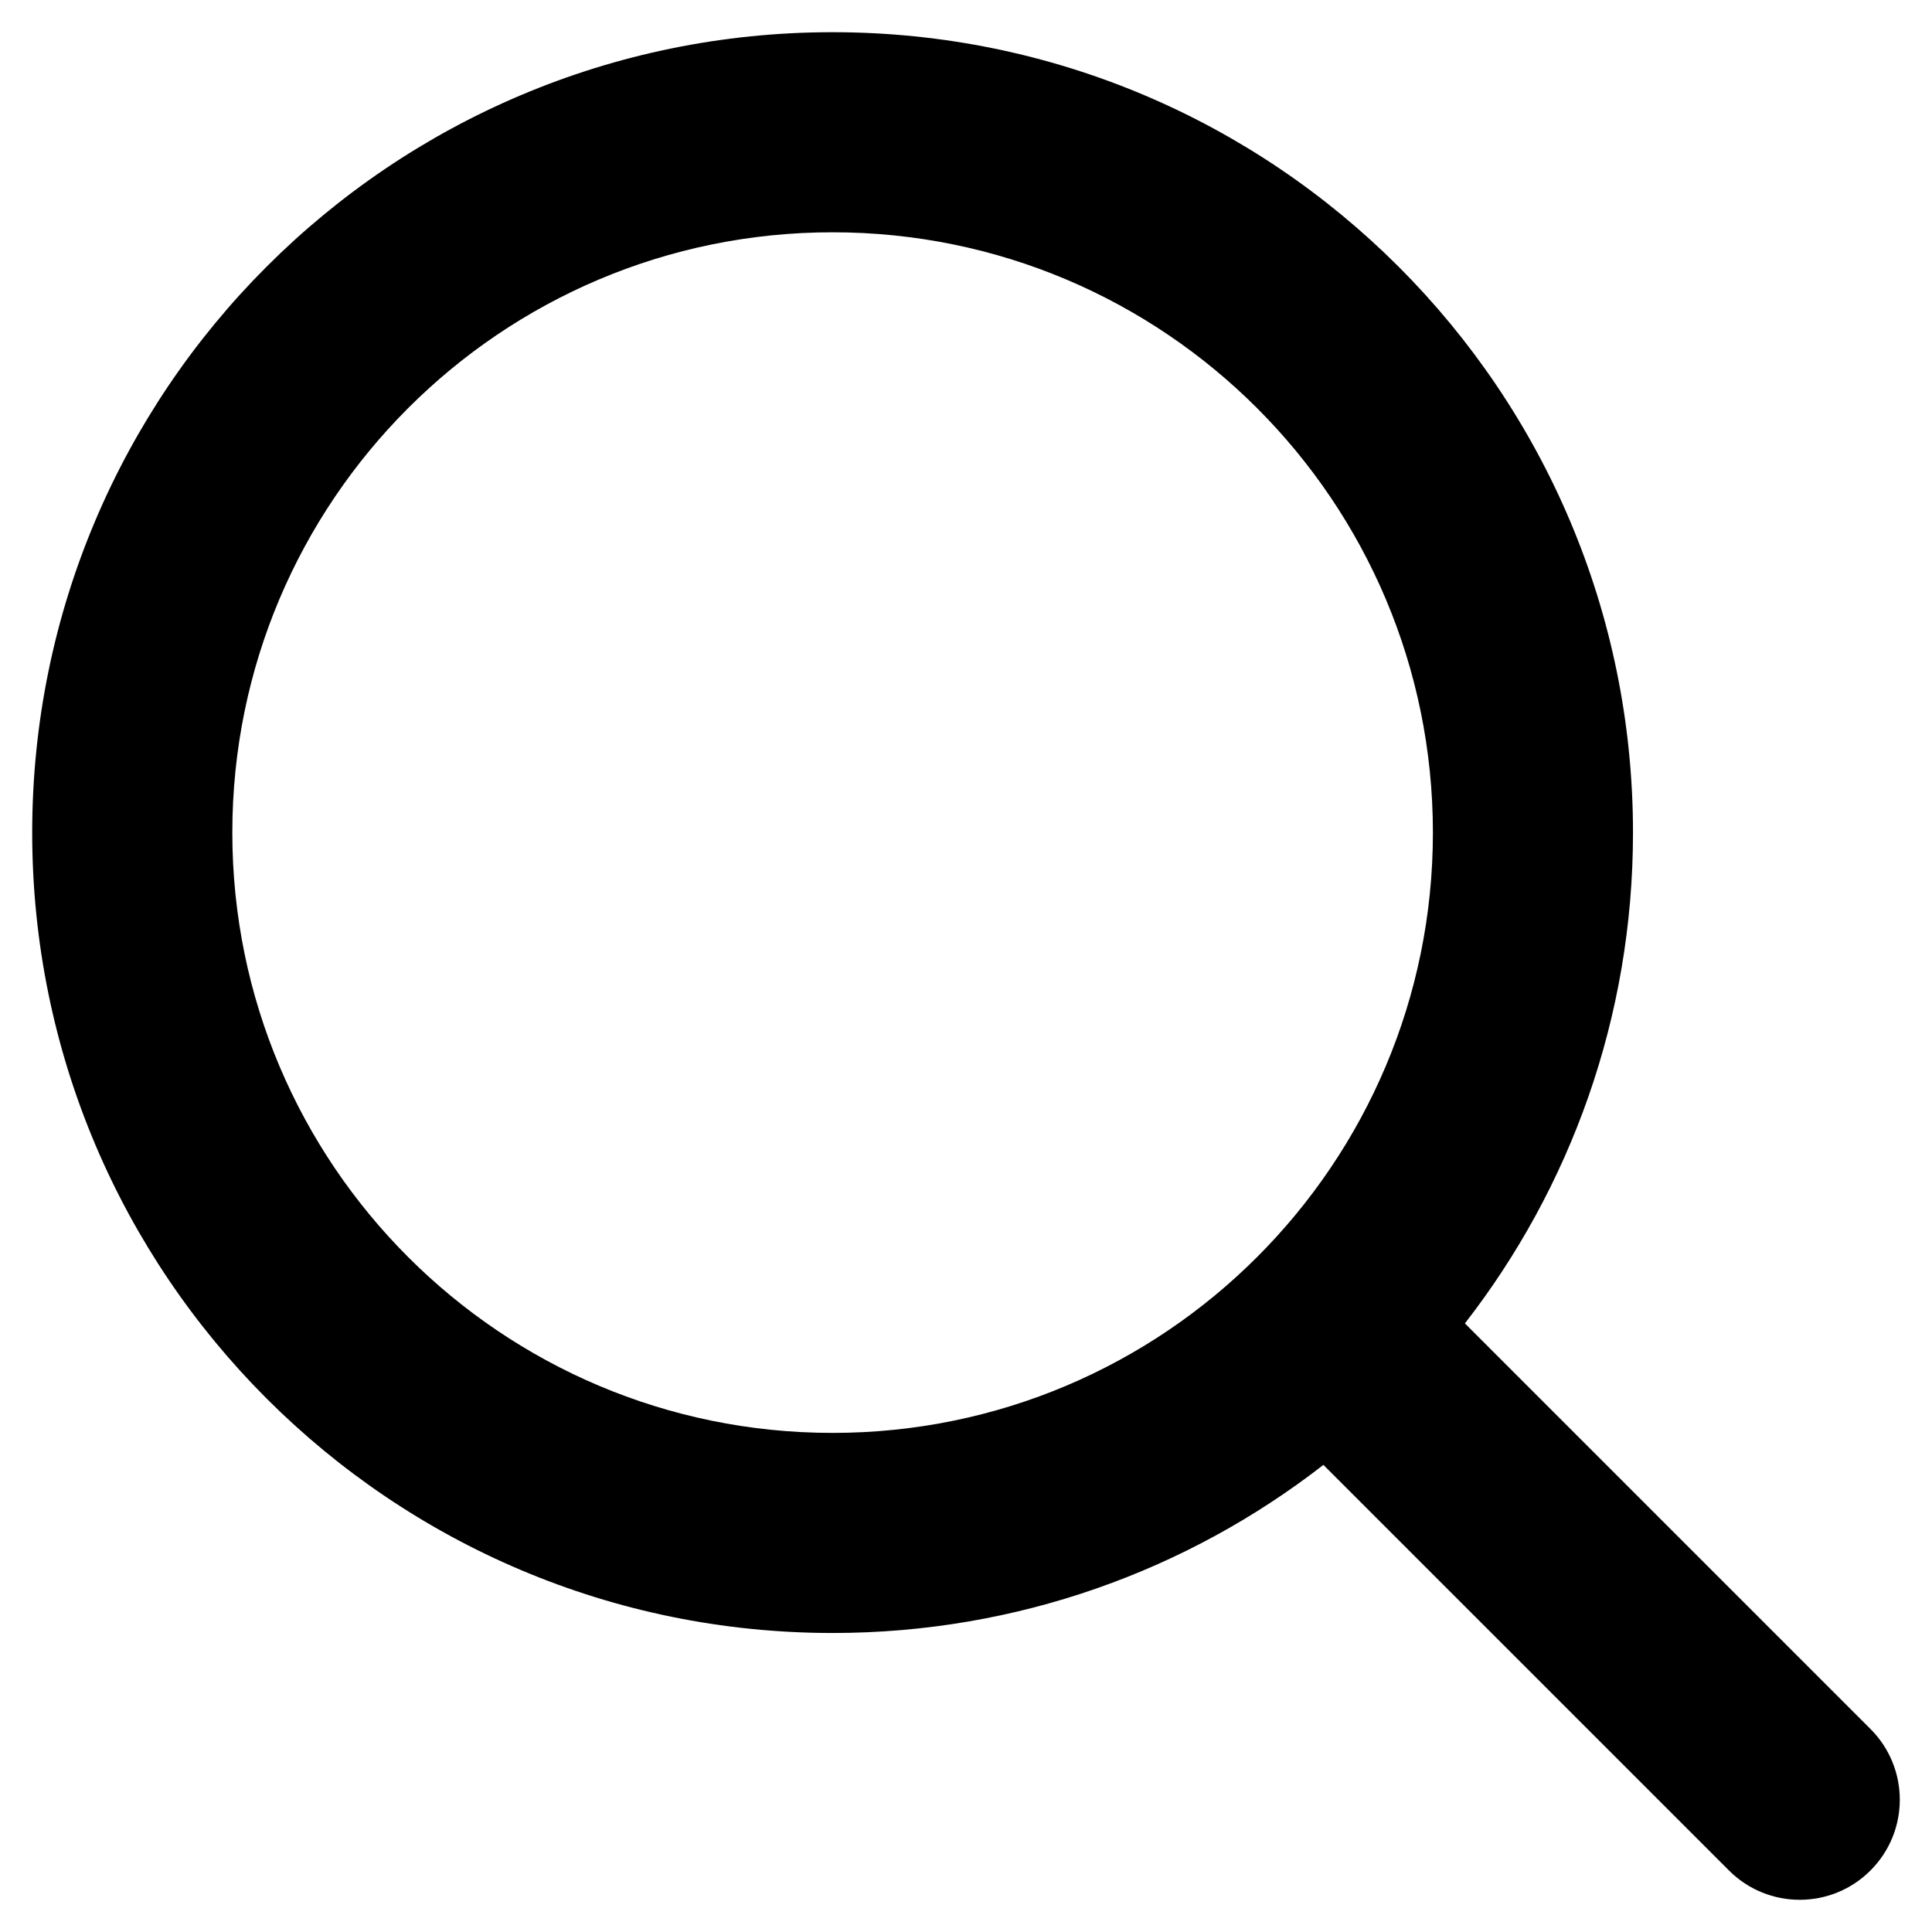
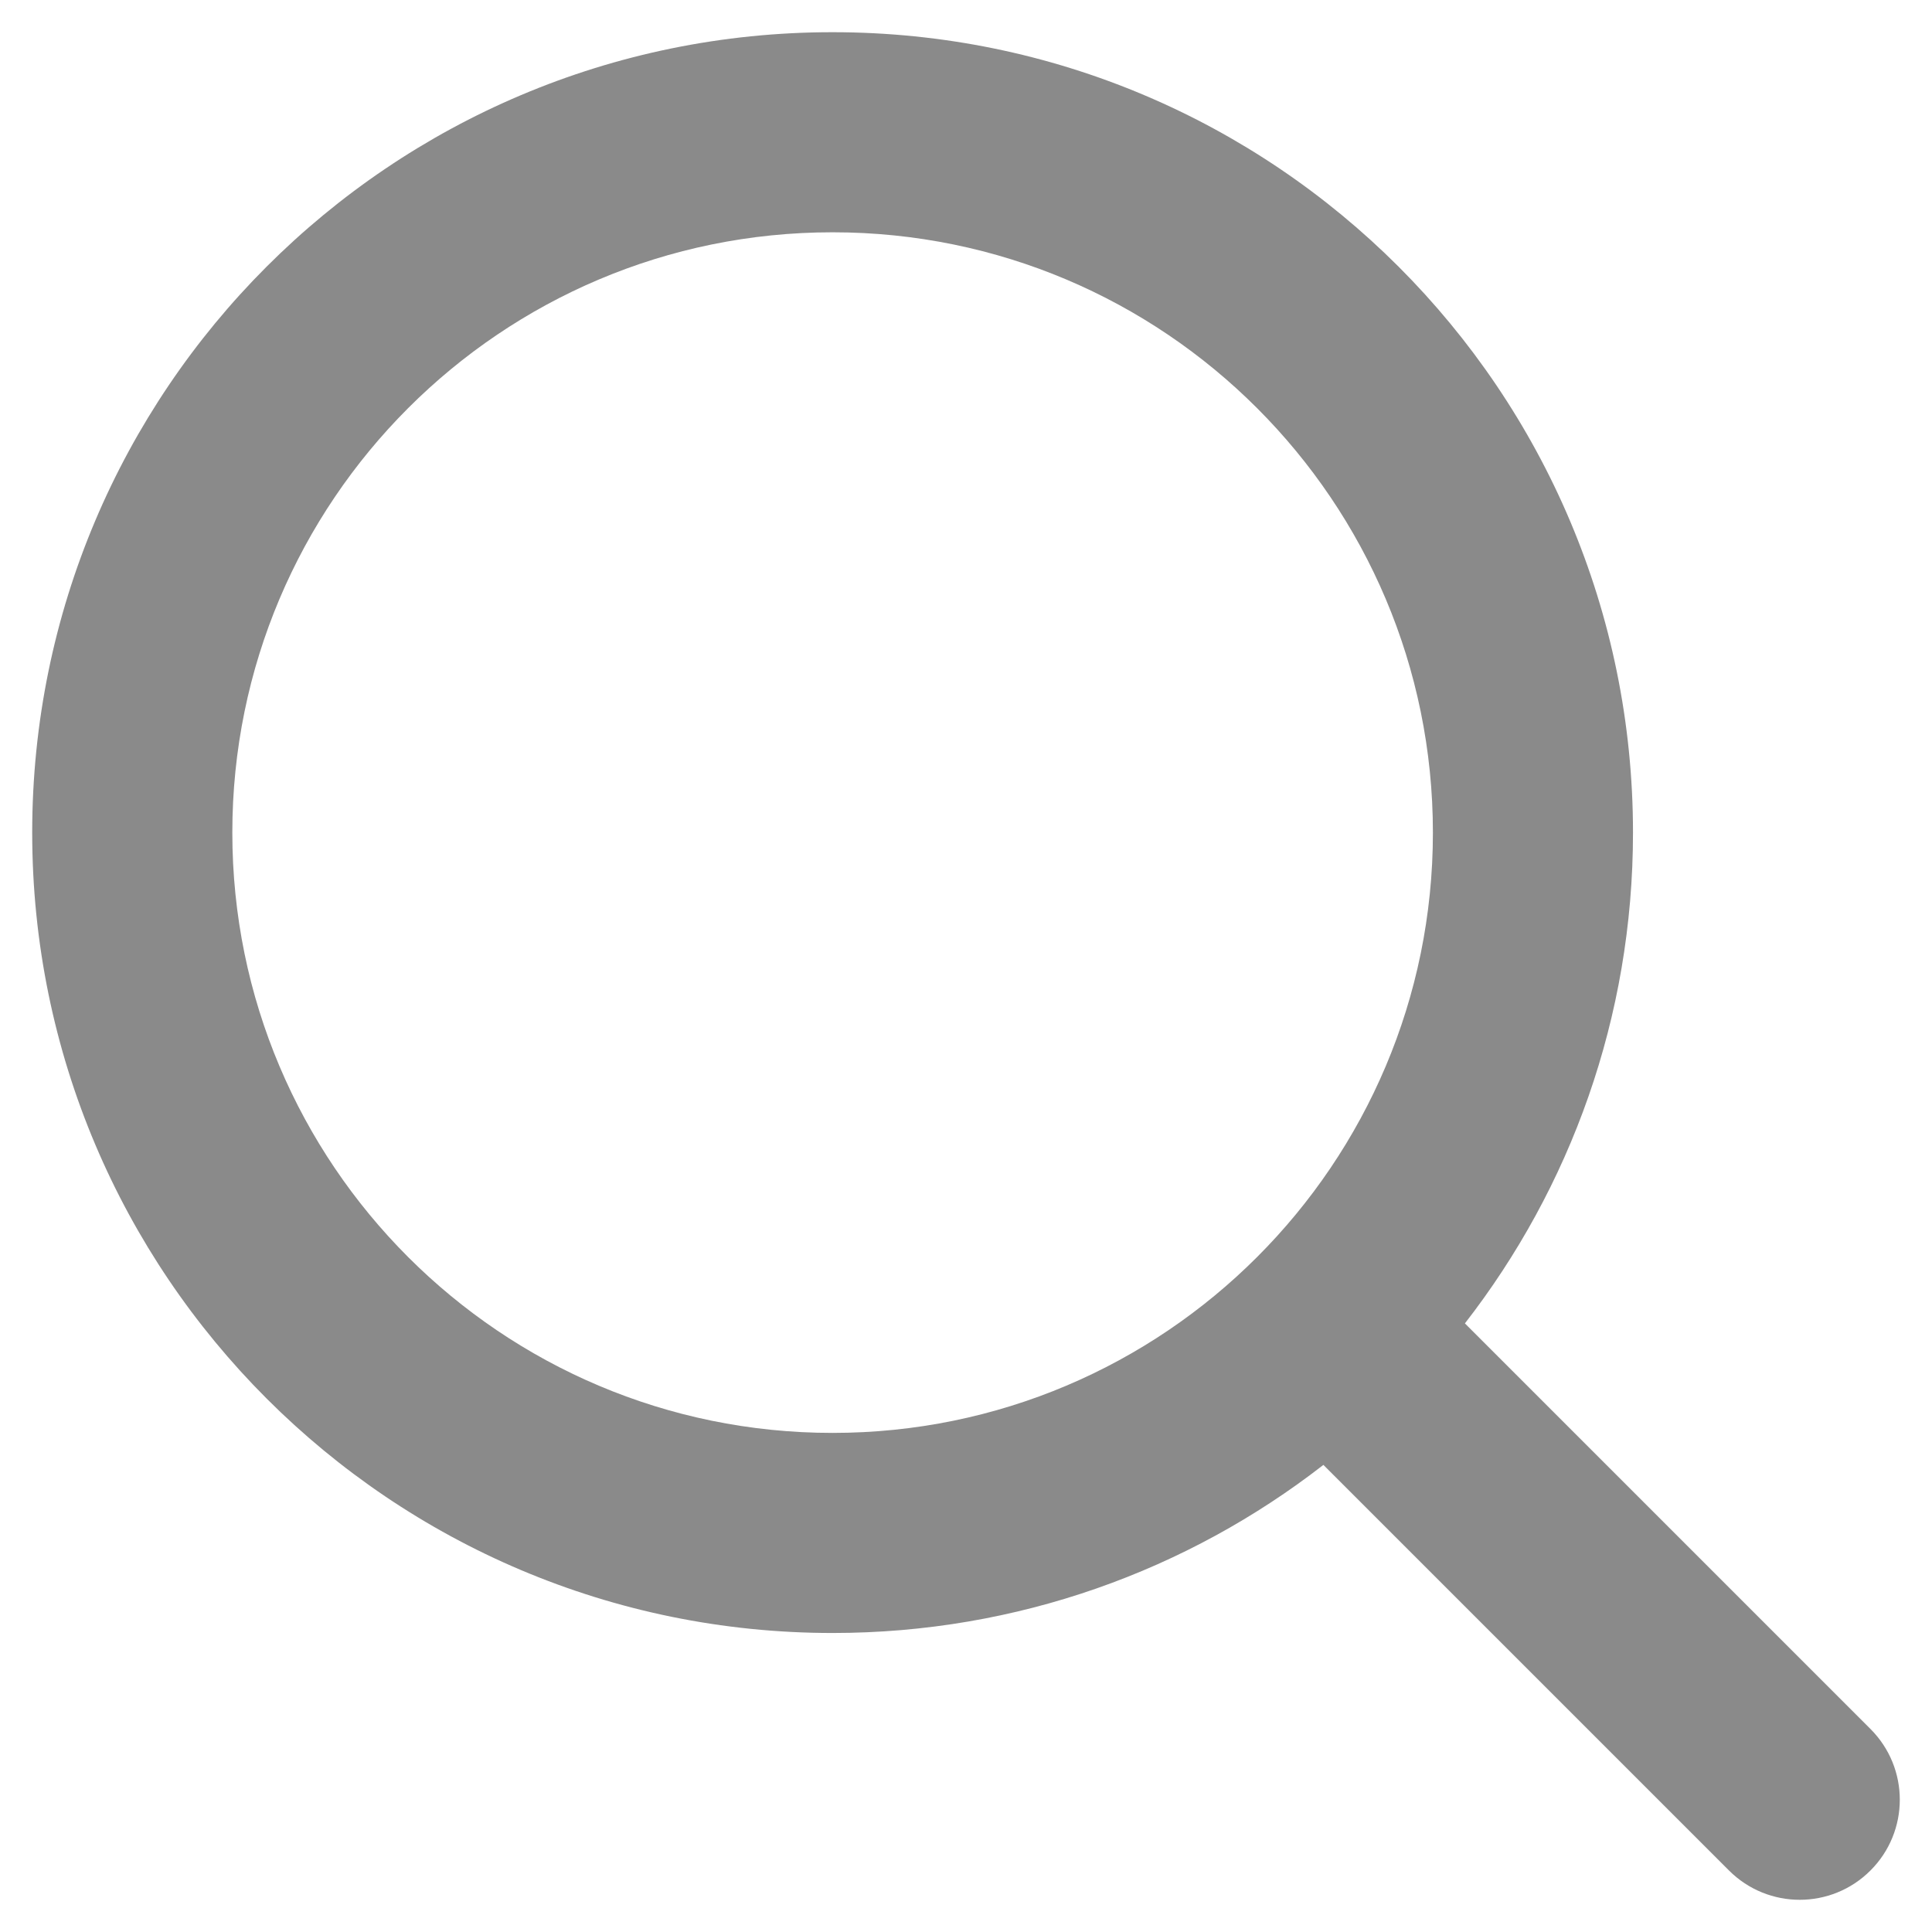
<svg xmlns="http://www.w3.org/2000/svg" viewBox="0 0 1024 1024" version="1.1" p-id="4385" width="32px" height="32px">
-   <path d="M991.391 916.394 776.427 701.429c55.825-71.835 89.093-162.097 89.093-260.135 0-234.275-189.931-424.227-424.227-424.227C206.996 17.066 17.067 207.018 17.067 441.293c0 234.298 189.931 424.227 424.228 424.227 98.035 0 188.298-33.269 260.133-89.094l214.964 214.965c20.724 20.723 54.295 20.723 74.998 0C1012.113 970.688 1012.113 937.116 991.391 916.394L991.391 916.394zM123.138 441.293c0-175.712 142.443-318.173 318.156-318.173 175.711 0 318.175 142.461 318.175 318.173 0 175.714-142.464 318.176-318.175 318.176C265.581 759.469 123.138 617.008 123.138 441.293L123.138 441.293z" p-id="4386" fill="bfbfbf" />
+   <path d="M991.391 916.394 776.427 701.429c55.825-71.835 89.093-162.097 89.093-260.135 0-234.275-189.931-424.227-424.227-424.227C206.996 17.066 17.067 207.018 17.067 441.293c0 234.298 189.931 424.227 424.228 424.227 98.035 0 188.298-33.269 260.133-89.094l214.964 214.965c20.724 20.723 54.295 20.723 74.998 0C1012.113 970.688 1012.113 937.116 991.391 916.394L991.391 916.394zM123.138 441.293c0-175.712 142.443-318.173 318.156-318.173 175.711 0 318.175 142.461 318.175 318.173 0 175.714-142.464 318.176-318.175 318.176C265.581 759.469 123.138 617.008 123.138 441.293L123.138 441.293z" p-id="4386" fill="#8a8a8a" />
</svg>
